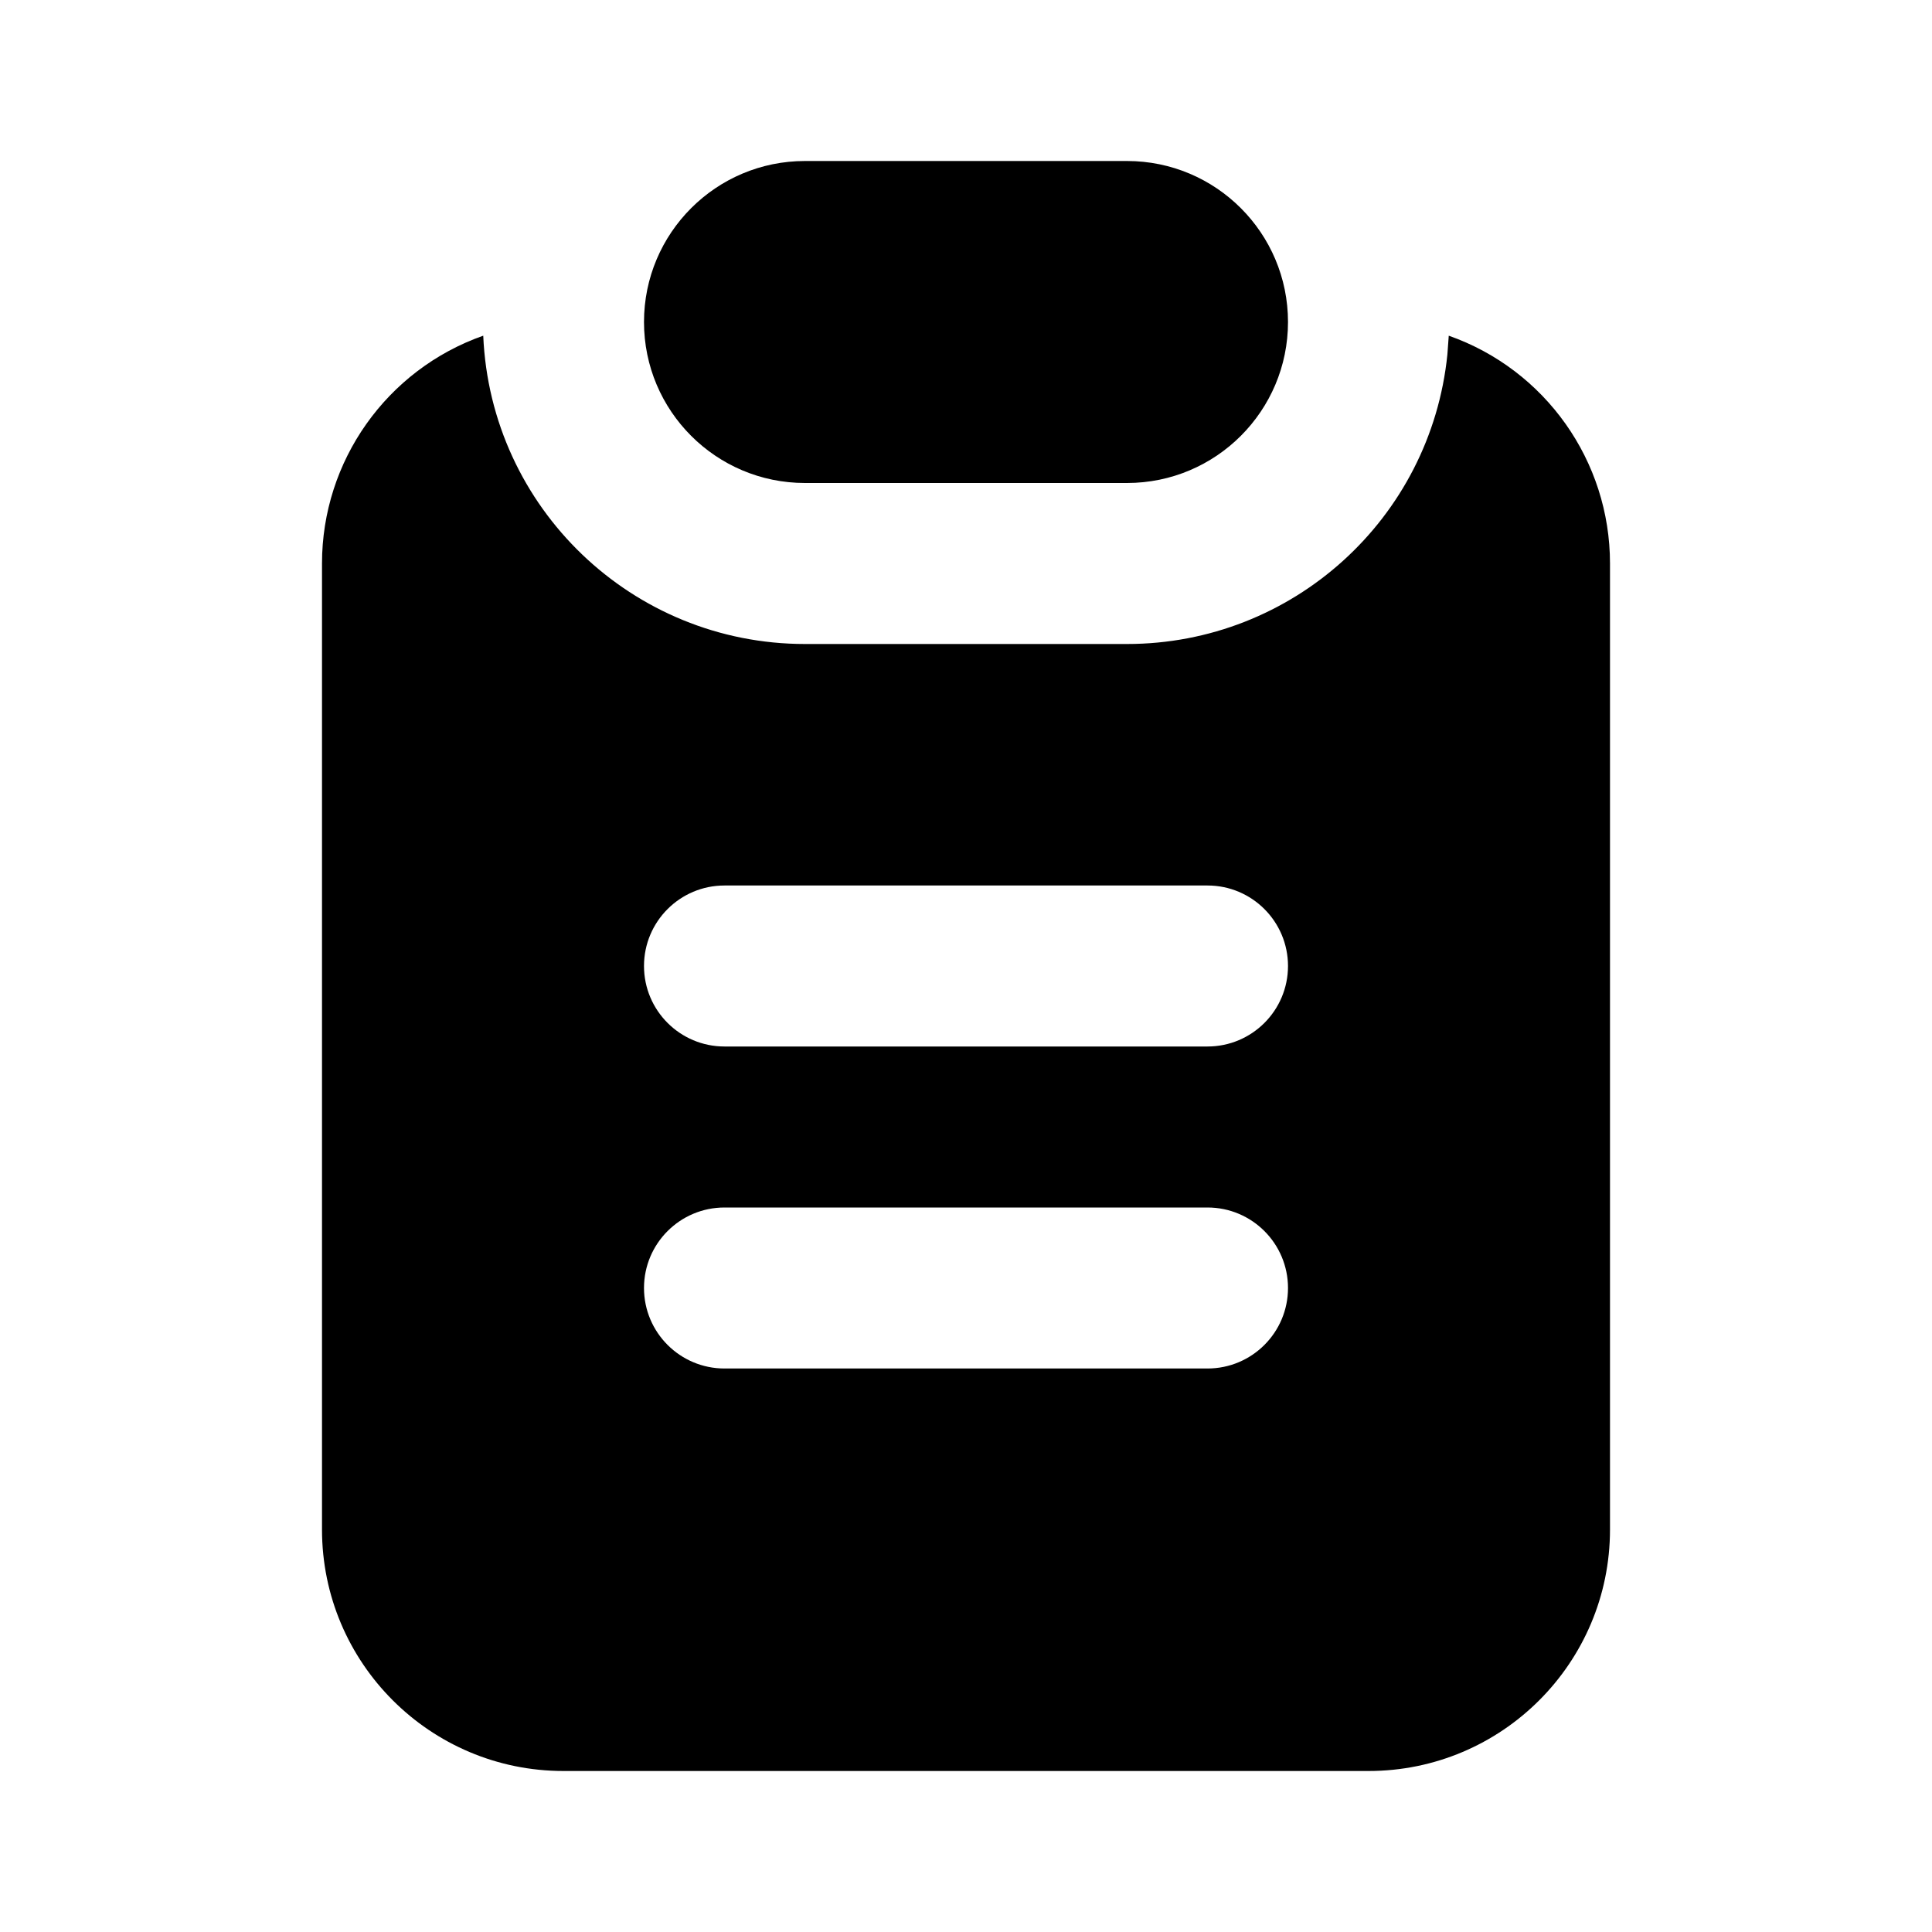
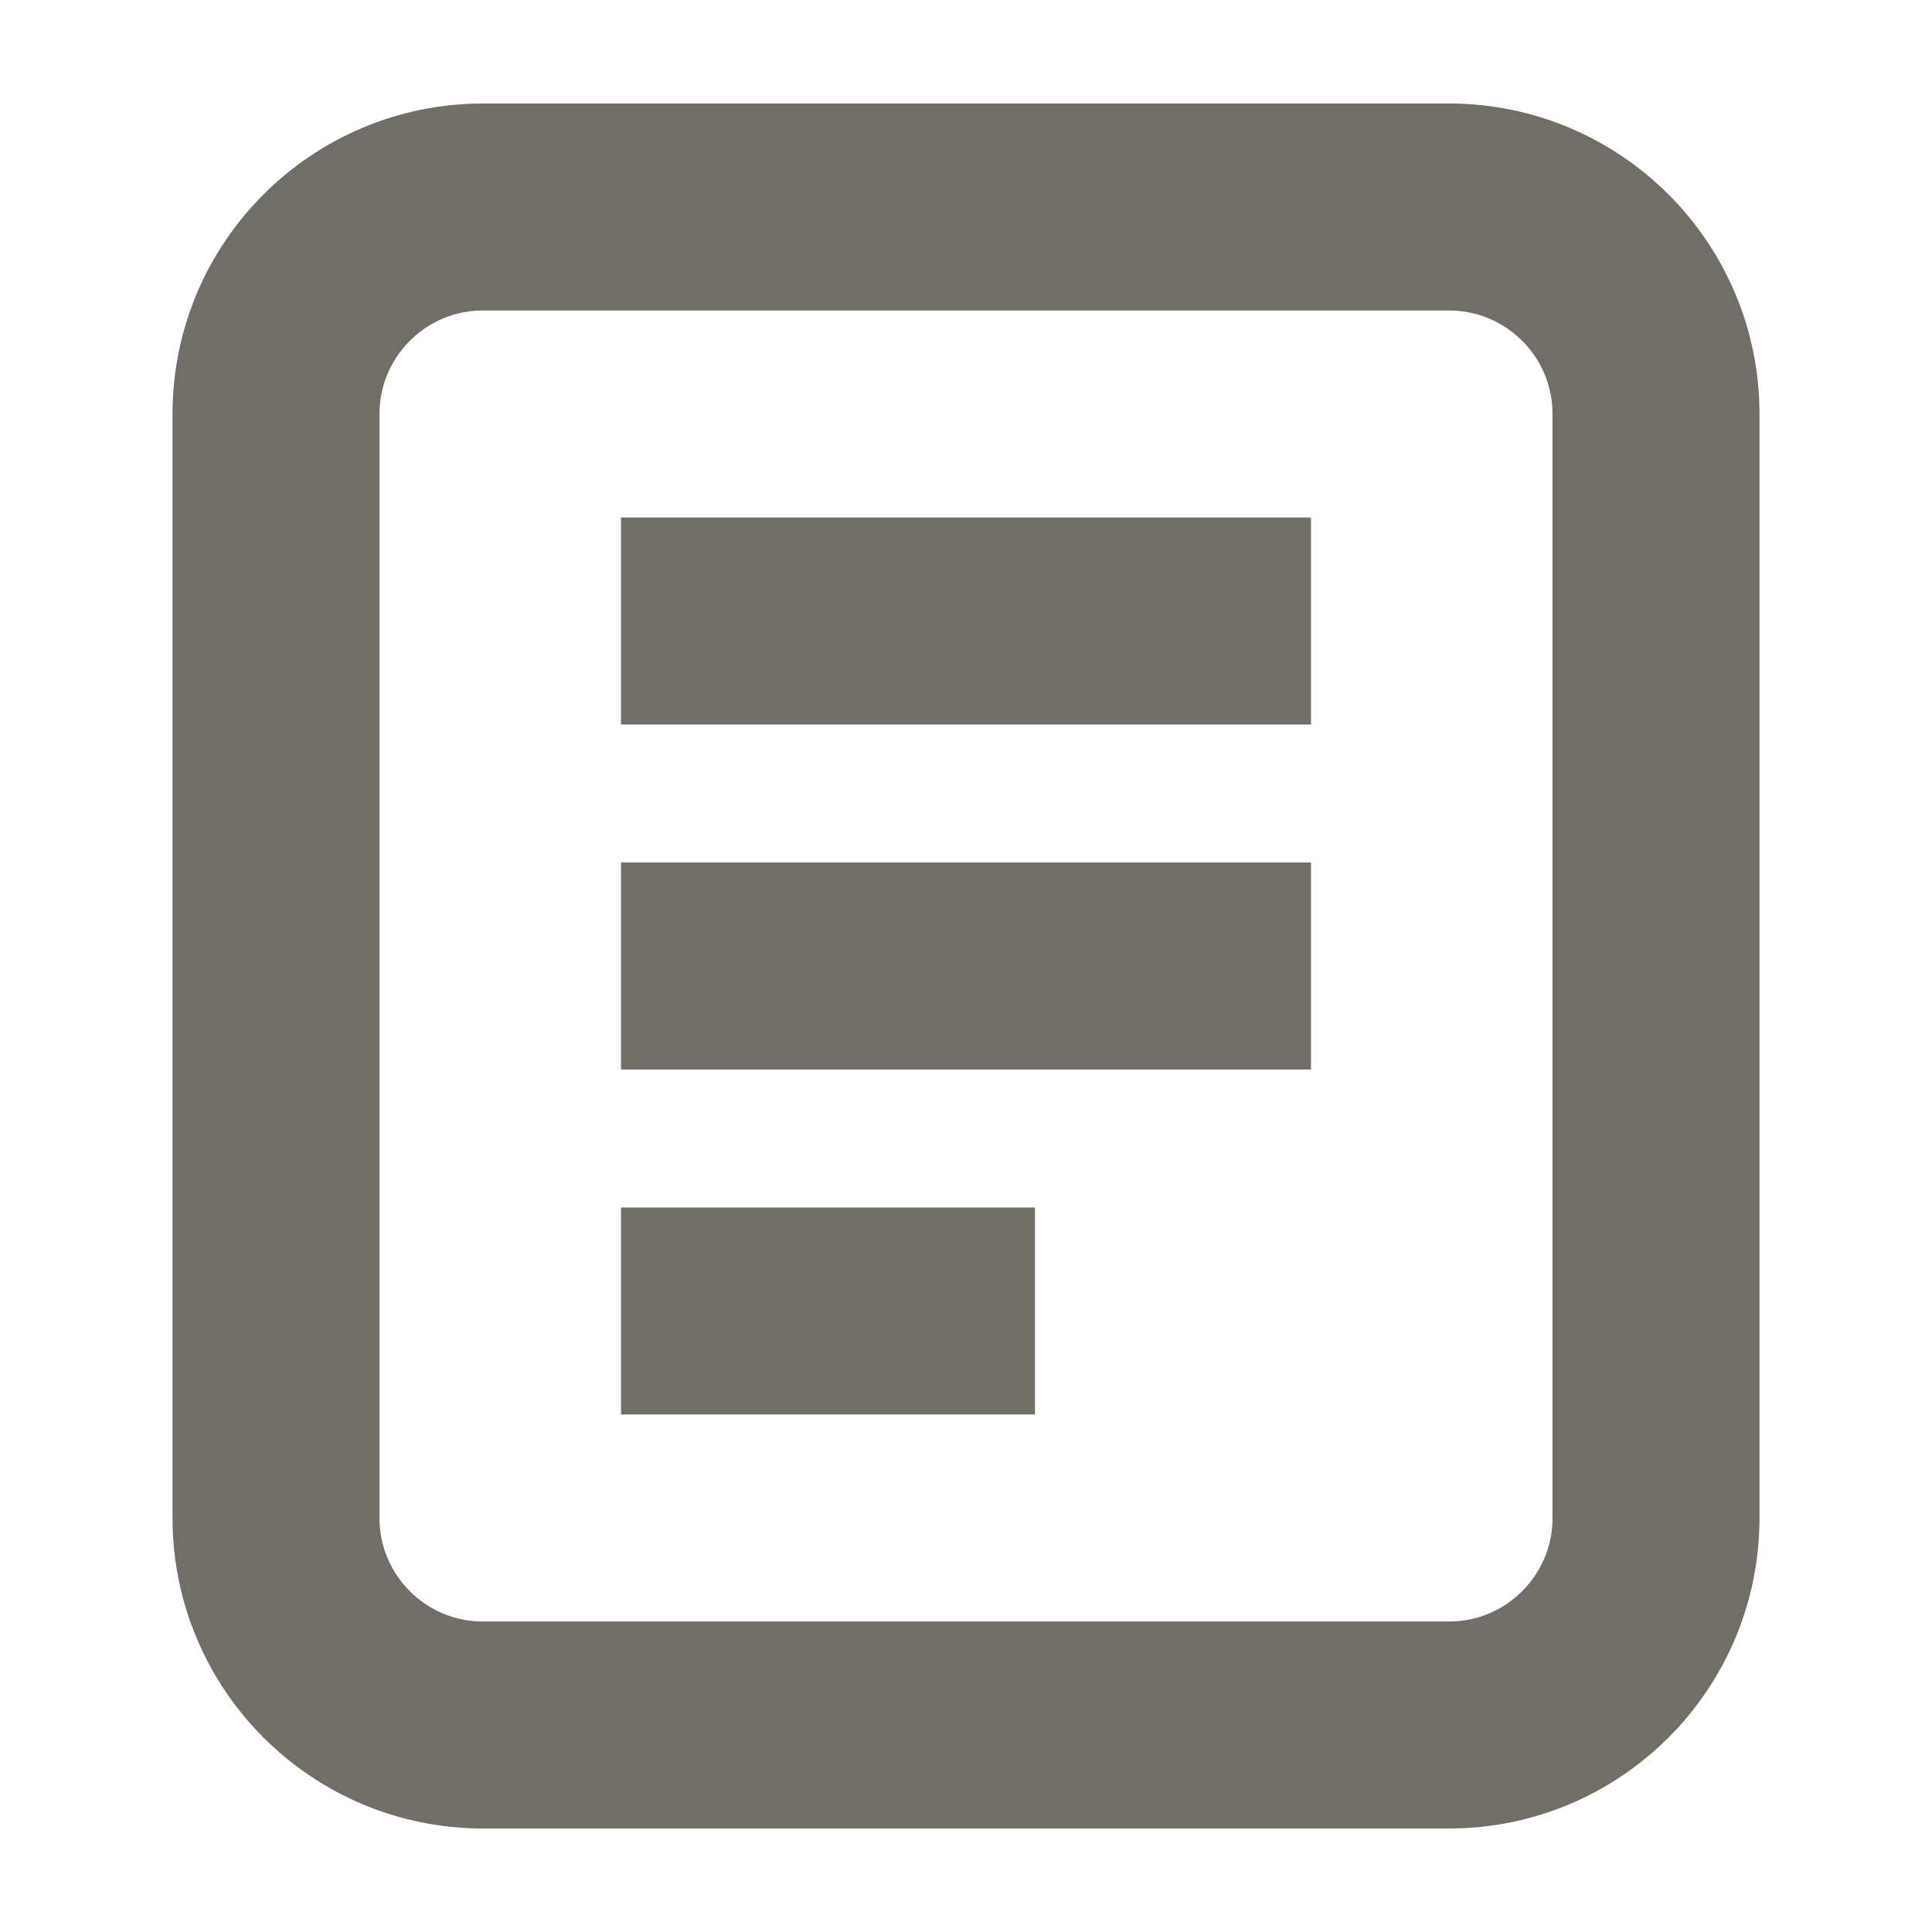
- <svg xmlns="http://www.w3.org/2000/svg" width="24" height="24" viewBox="0 0 24 24" fill="currentColor" class="icon icon-tabler icons-tabler-filled icon-tabler-clipboard-text">
-   <path stroke="none" d="M0 0h24v24H0z" fill="none" />
-   <path d="M17.997 4.17a3 3 0 0 1 2.003 2.83v12a3 3 0 0 1 -3 3h-10a3 3 0 0 1 -3 -3v-12a3 3 0 0 1 2.003 -2.83a4 4 0 0 0 3.997 3.83h4a4 4 0 0 0 3.98 -3.597zm-2.997 10.83h-6a1 1 0 0 0 0 2h6a1 1 0 0 0 0 -2m0 -4h-6a1 1 0 0 0 0 2h6a1 1 0 0 0 0 -2m-1 -9a2 2 0 1 1 0 4h-4a2 2 0 1 1 0 -4z" />
+ <svg xmlns="http://www.w3.org/2000/svg" width="14" height="14" viewBox="0 0 14 14" fill="none">
+   <path d="M10.5 1.5H3.5C2.672 1.5 2 2.172 2 3V11C2 11.828 2.672 12.5 3.5 12.5H10.5C11.328 12.5 12 11.828 12 11V3C12 2.172 11.328 1.5 10.5 1.5Z" stroke="#716E67" stroke-width="1.5" />
+   <path d="M4.5 4.5H9.5" stroke="#716E67" stroke-width="1.5" />
+   <path d="M4.5 7H9.5" stroke="#716E67" stroke-width="1.5" />
+   <path d="M4.5 9.5H7.5" stroke="#716E67" stroke-width="1.5" />
</svg>
